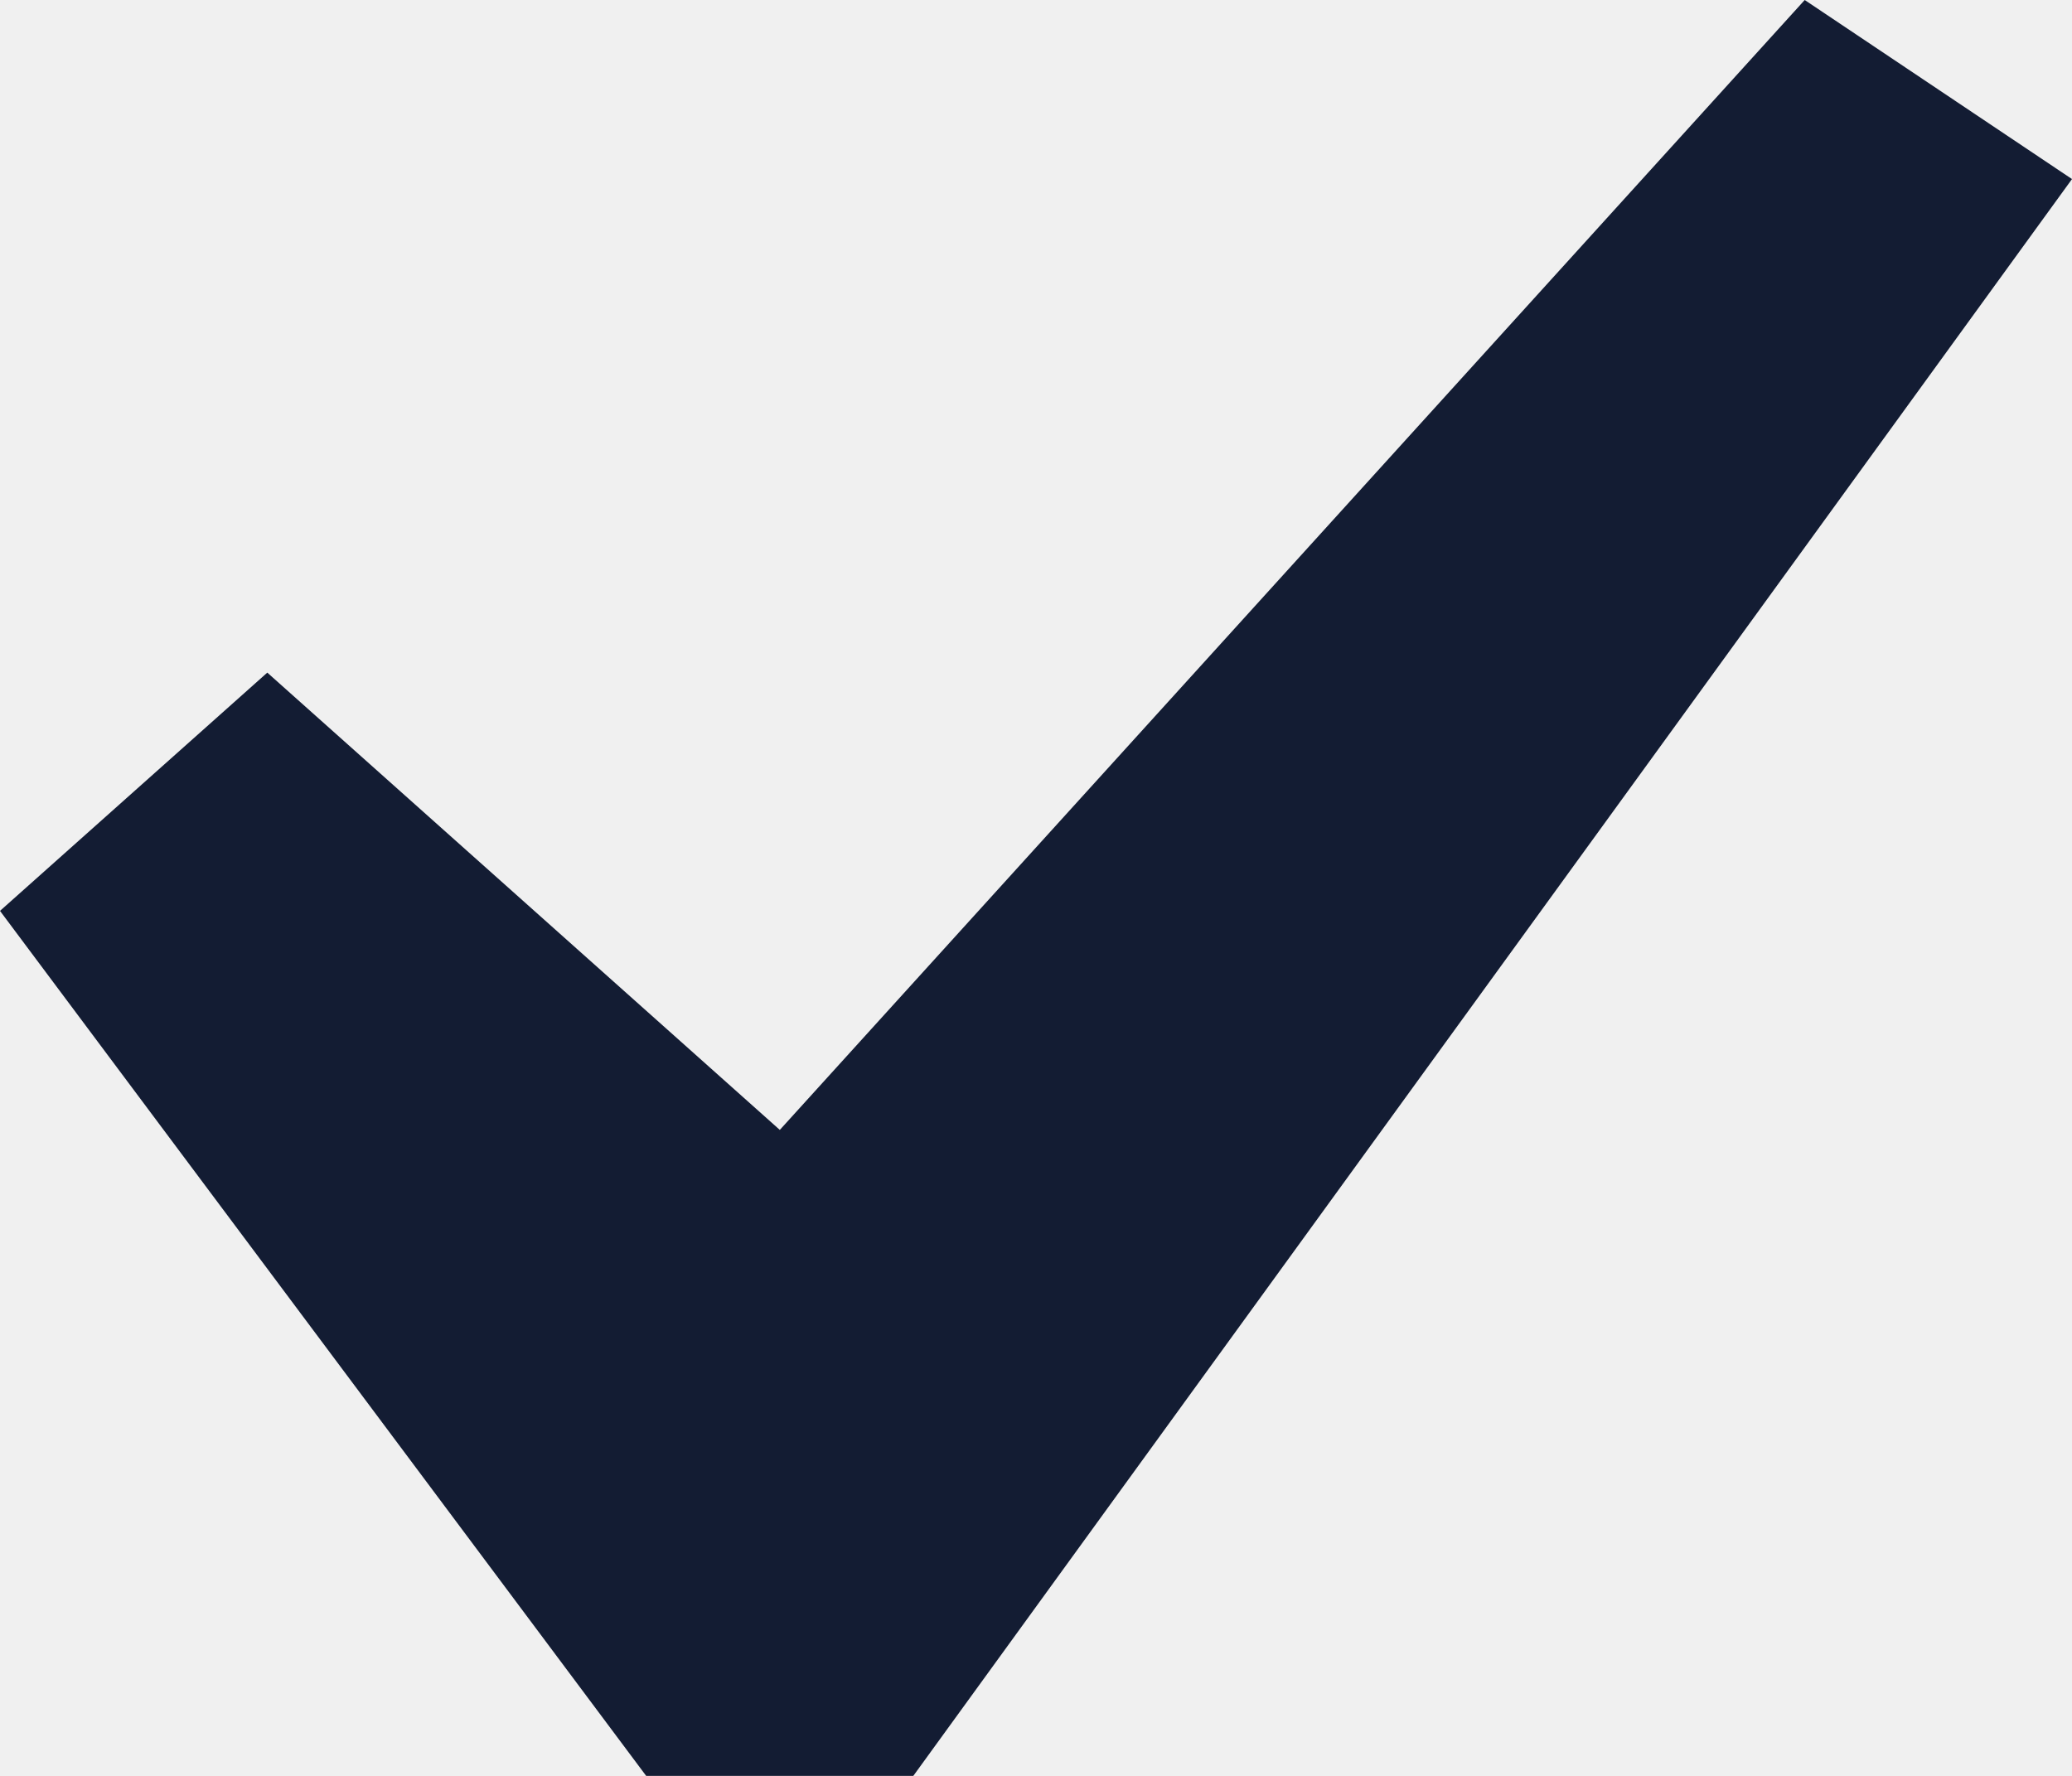
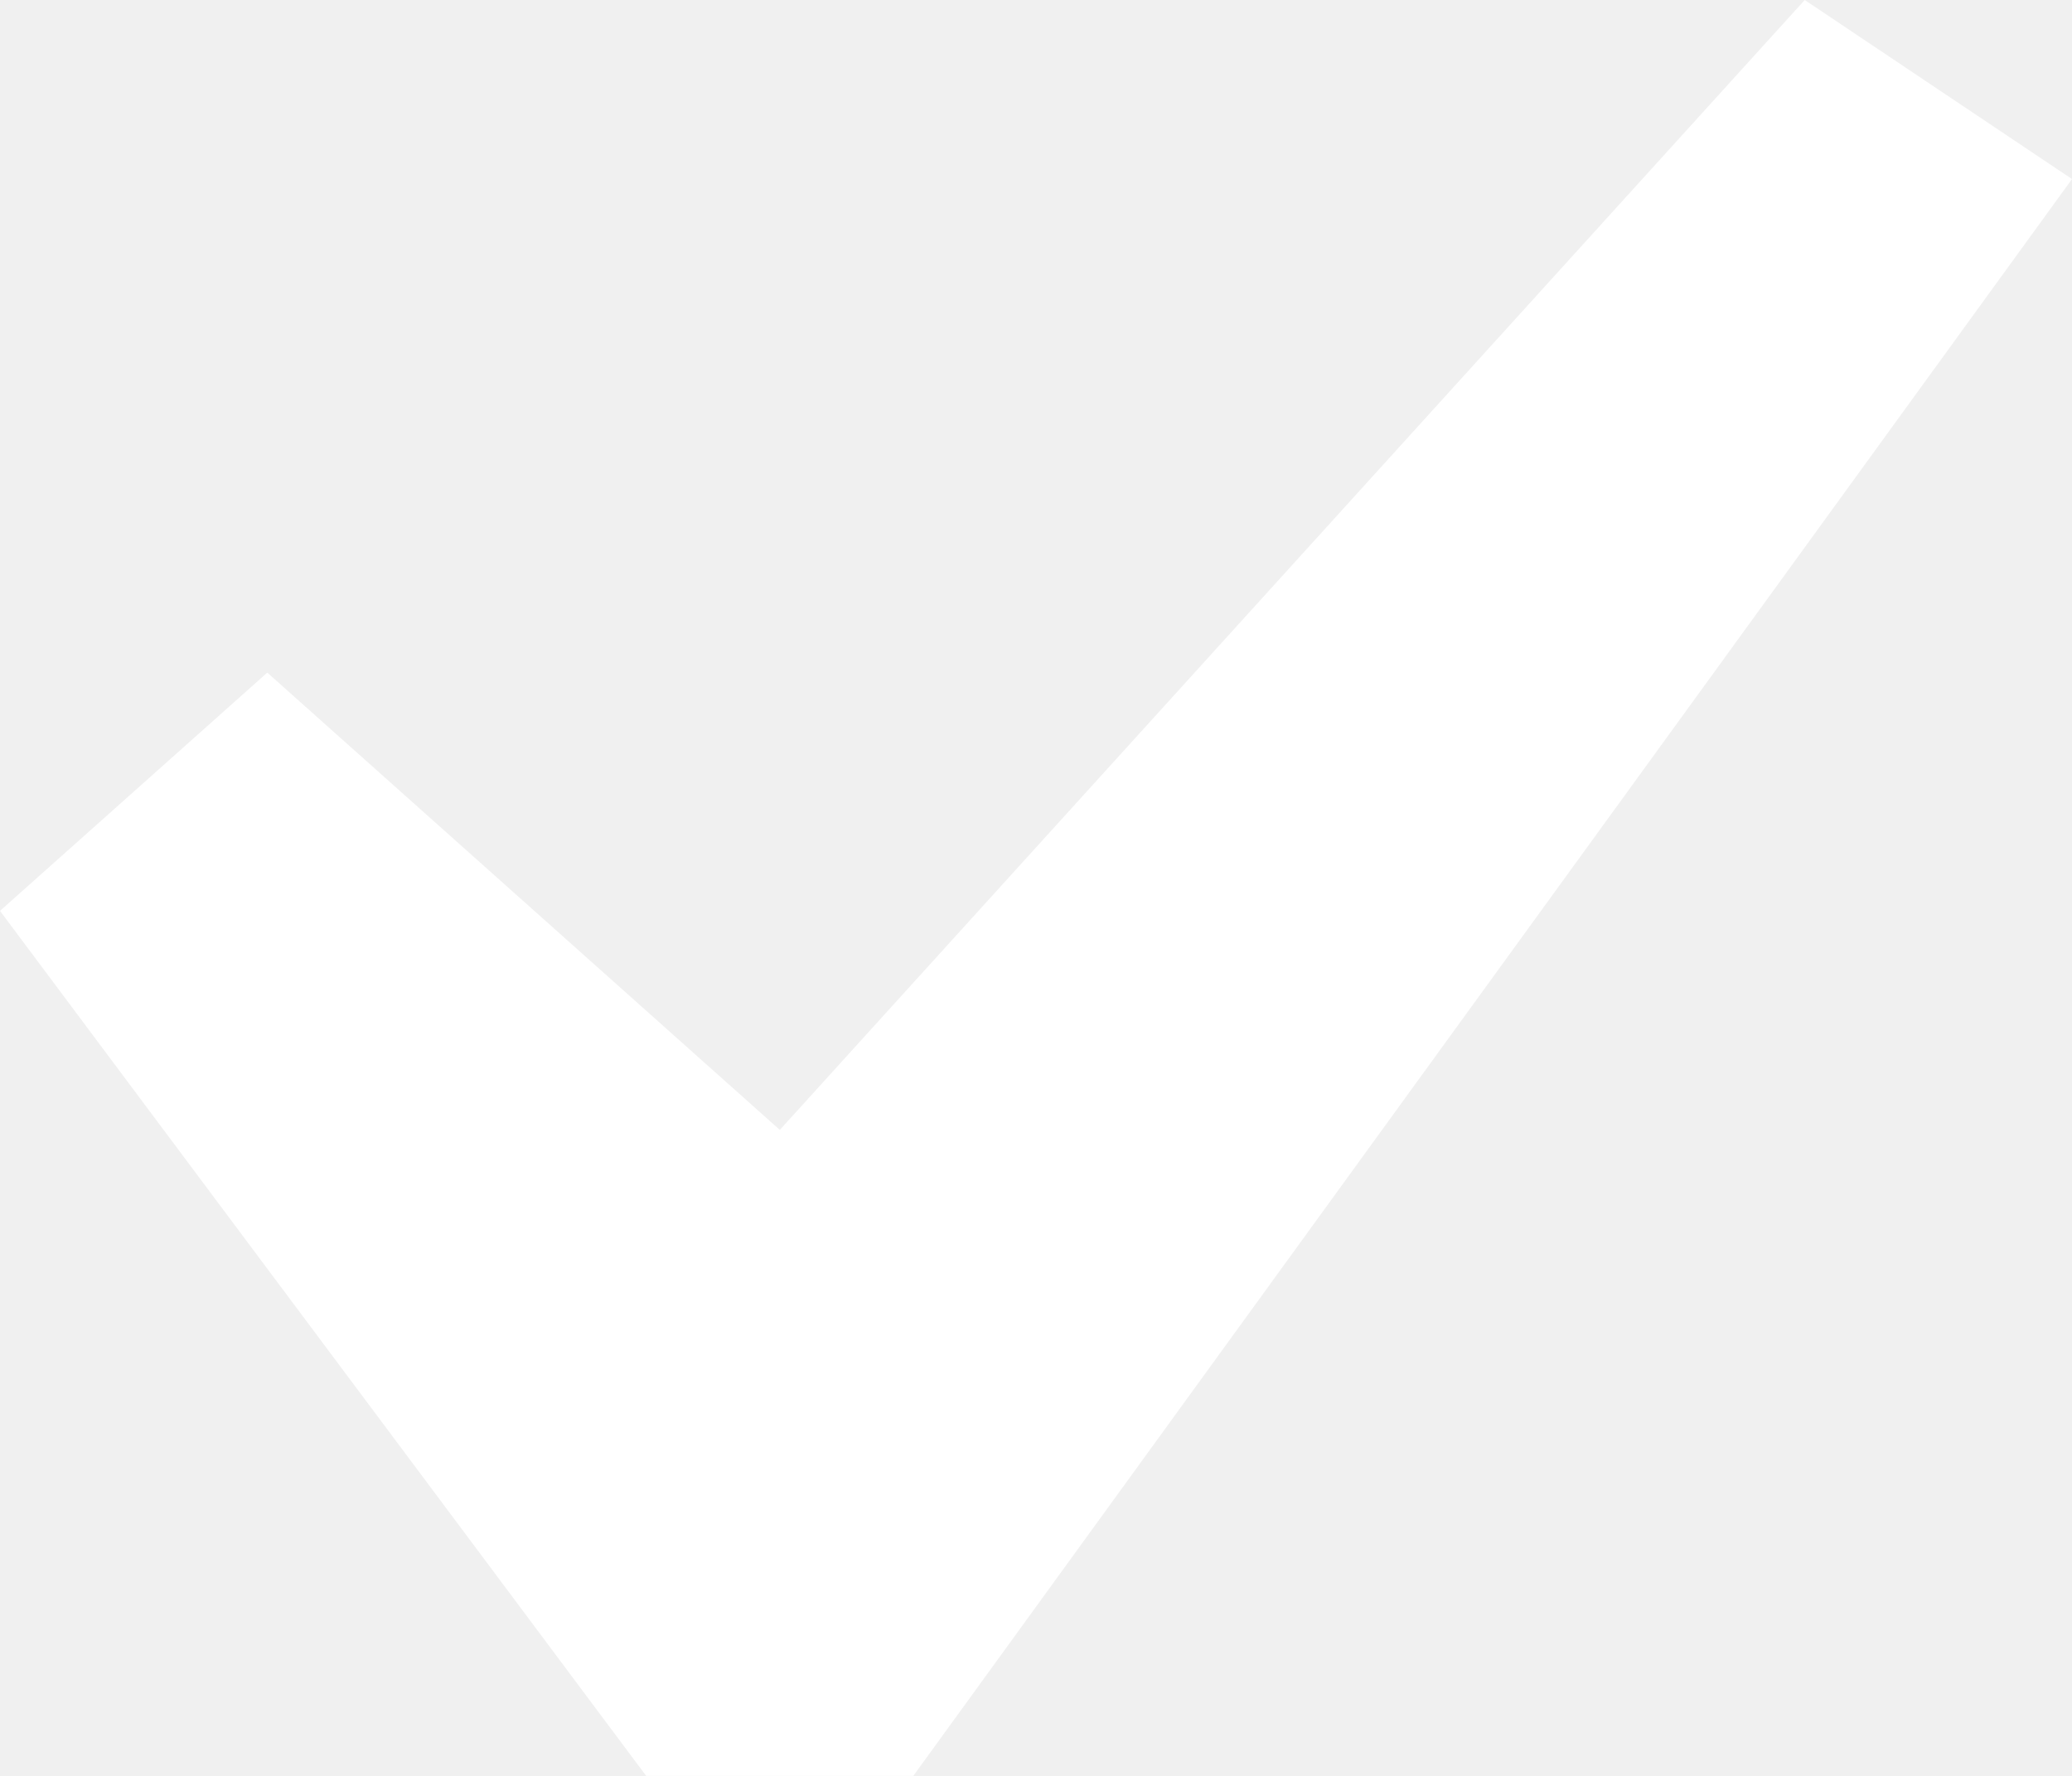
<svg xmlns="http://www.w3.org/2000/svg" width="14" height="12" viewBox="0 0 14 12" fill="none">
-   <path d="M12.194 0L14 1.21L6.171 12H4.366L0 6.155L1.806 4.545L5.269 7.635L12.194 0Z" fill="#131C33" />
+   <path d="M12.194 0L14 1.21L6.171 12H4.366L0 6.155L1.806 4.545L5.269 7.635L12.194 0Z" fill="white" />
</svg>
